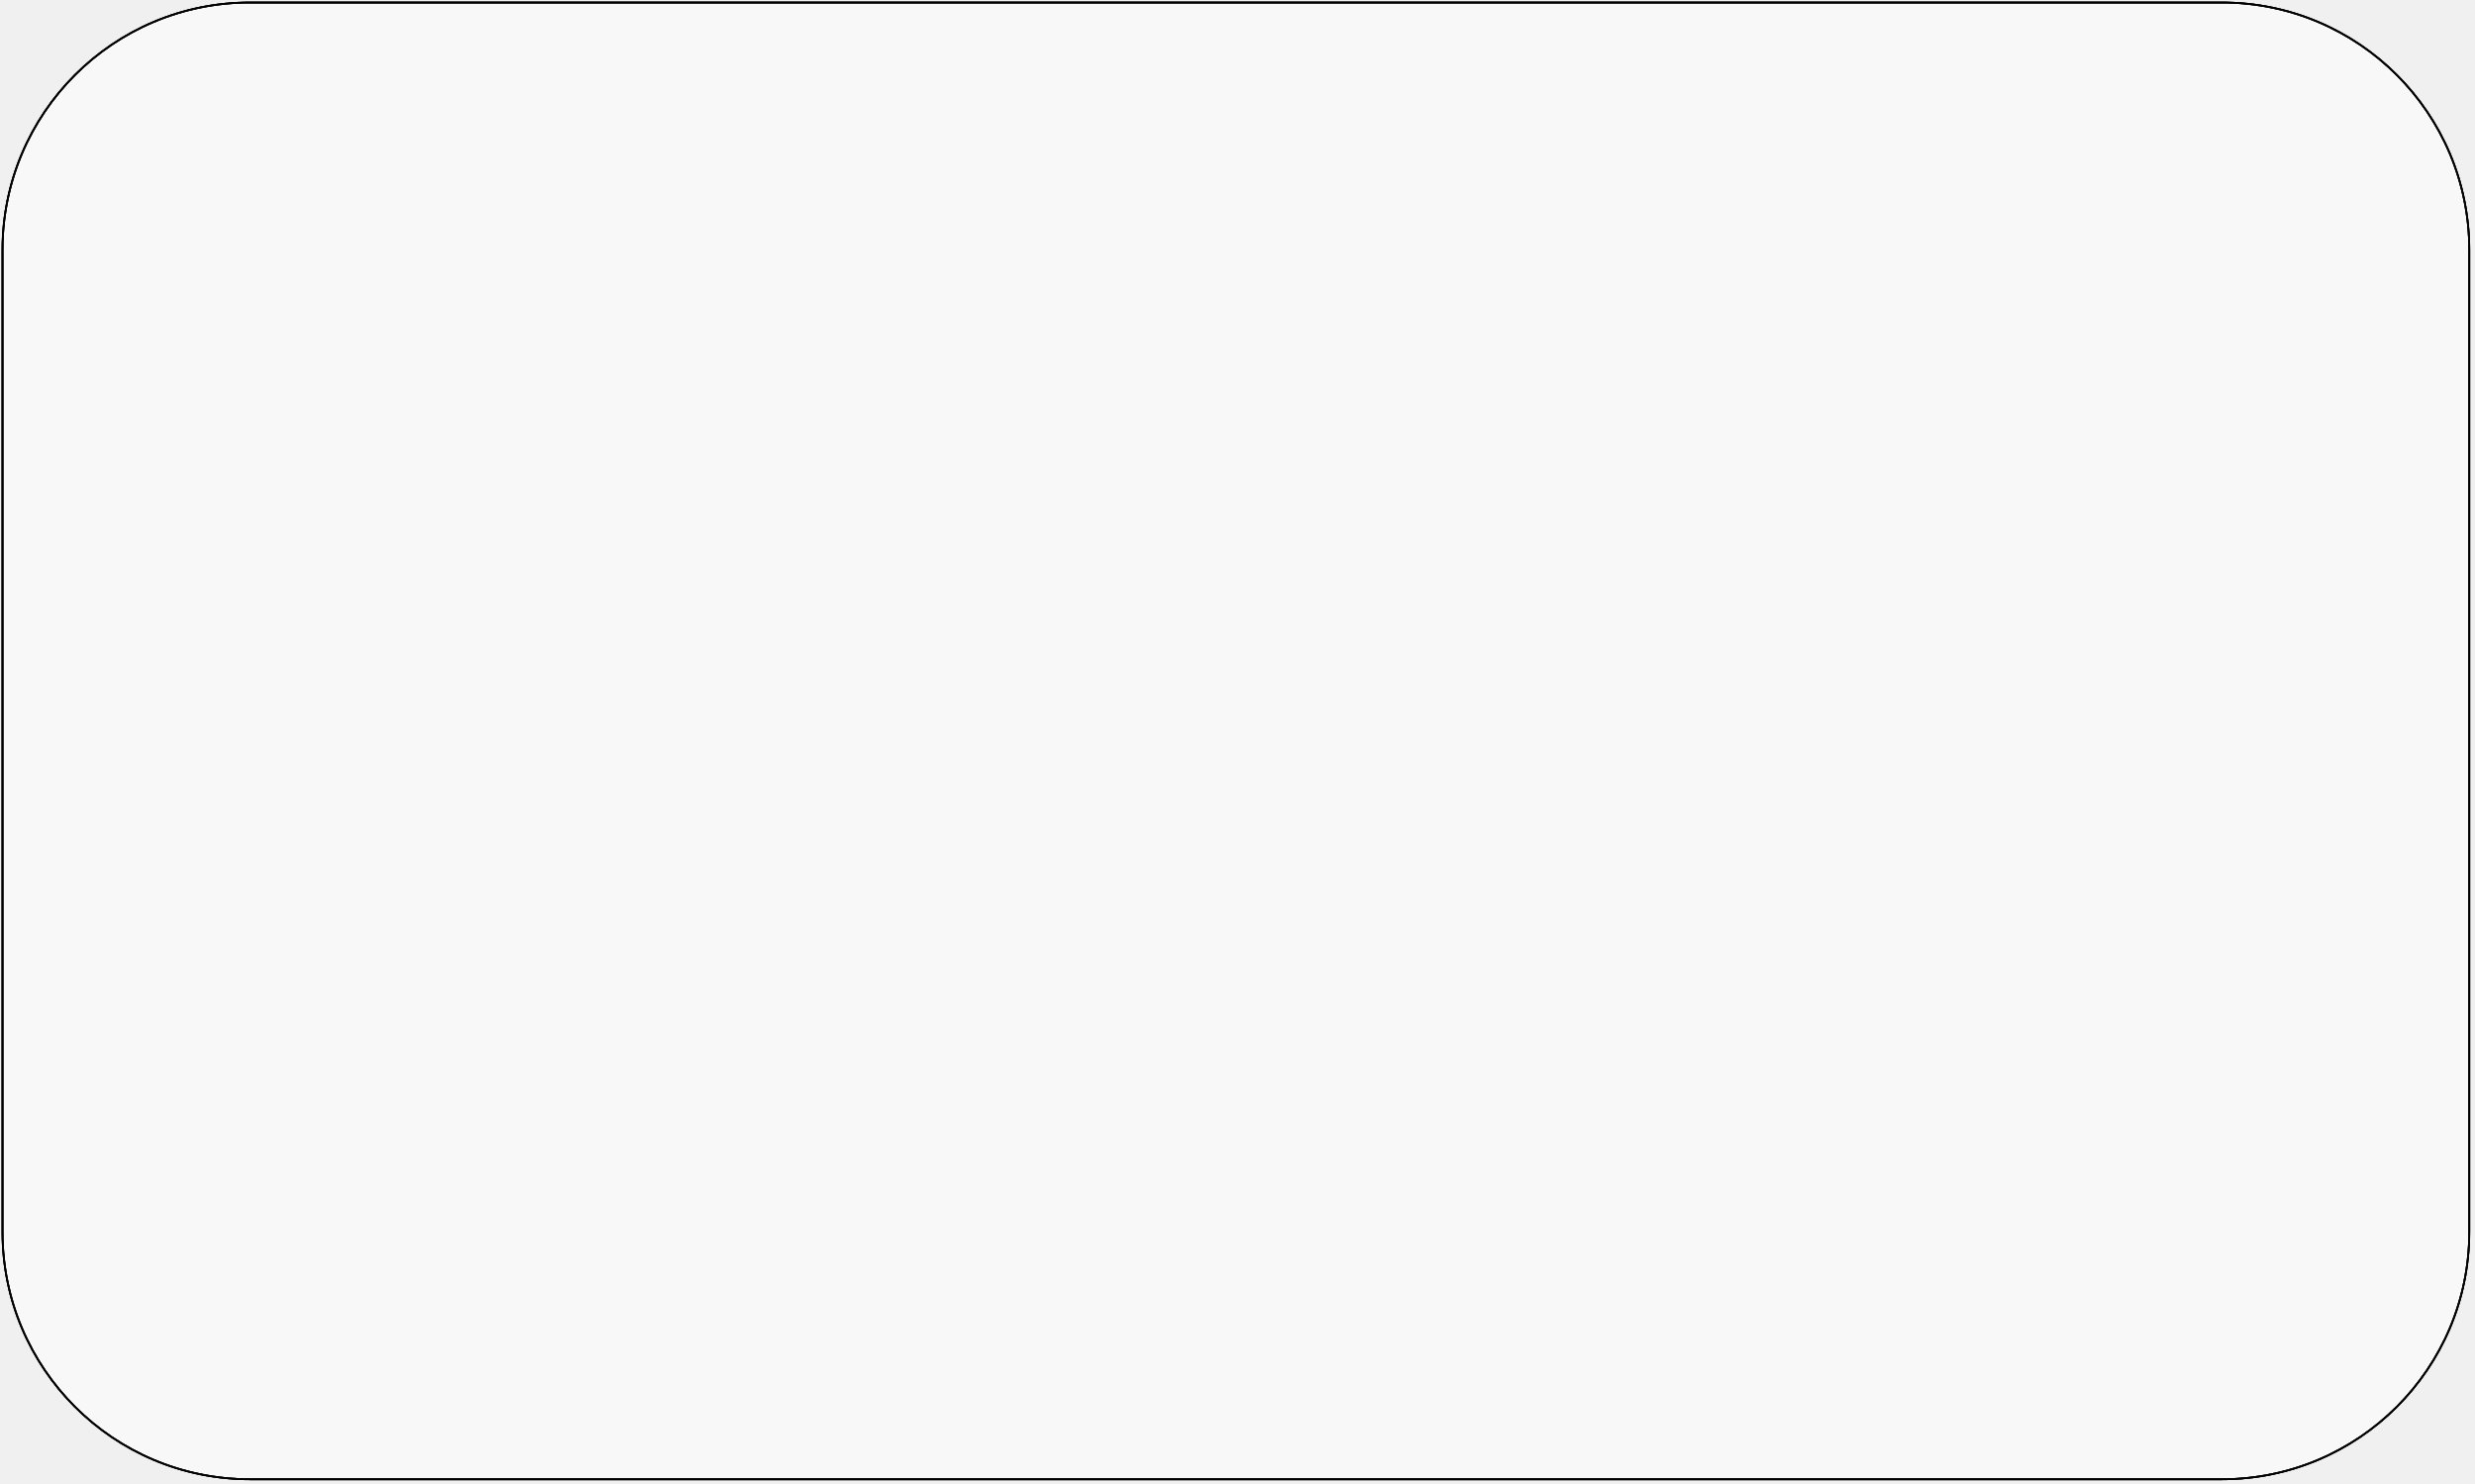
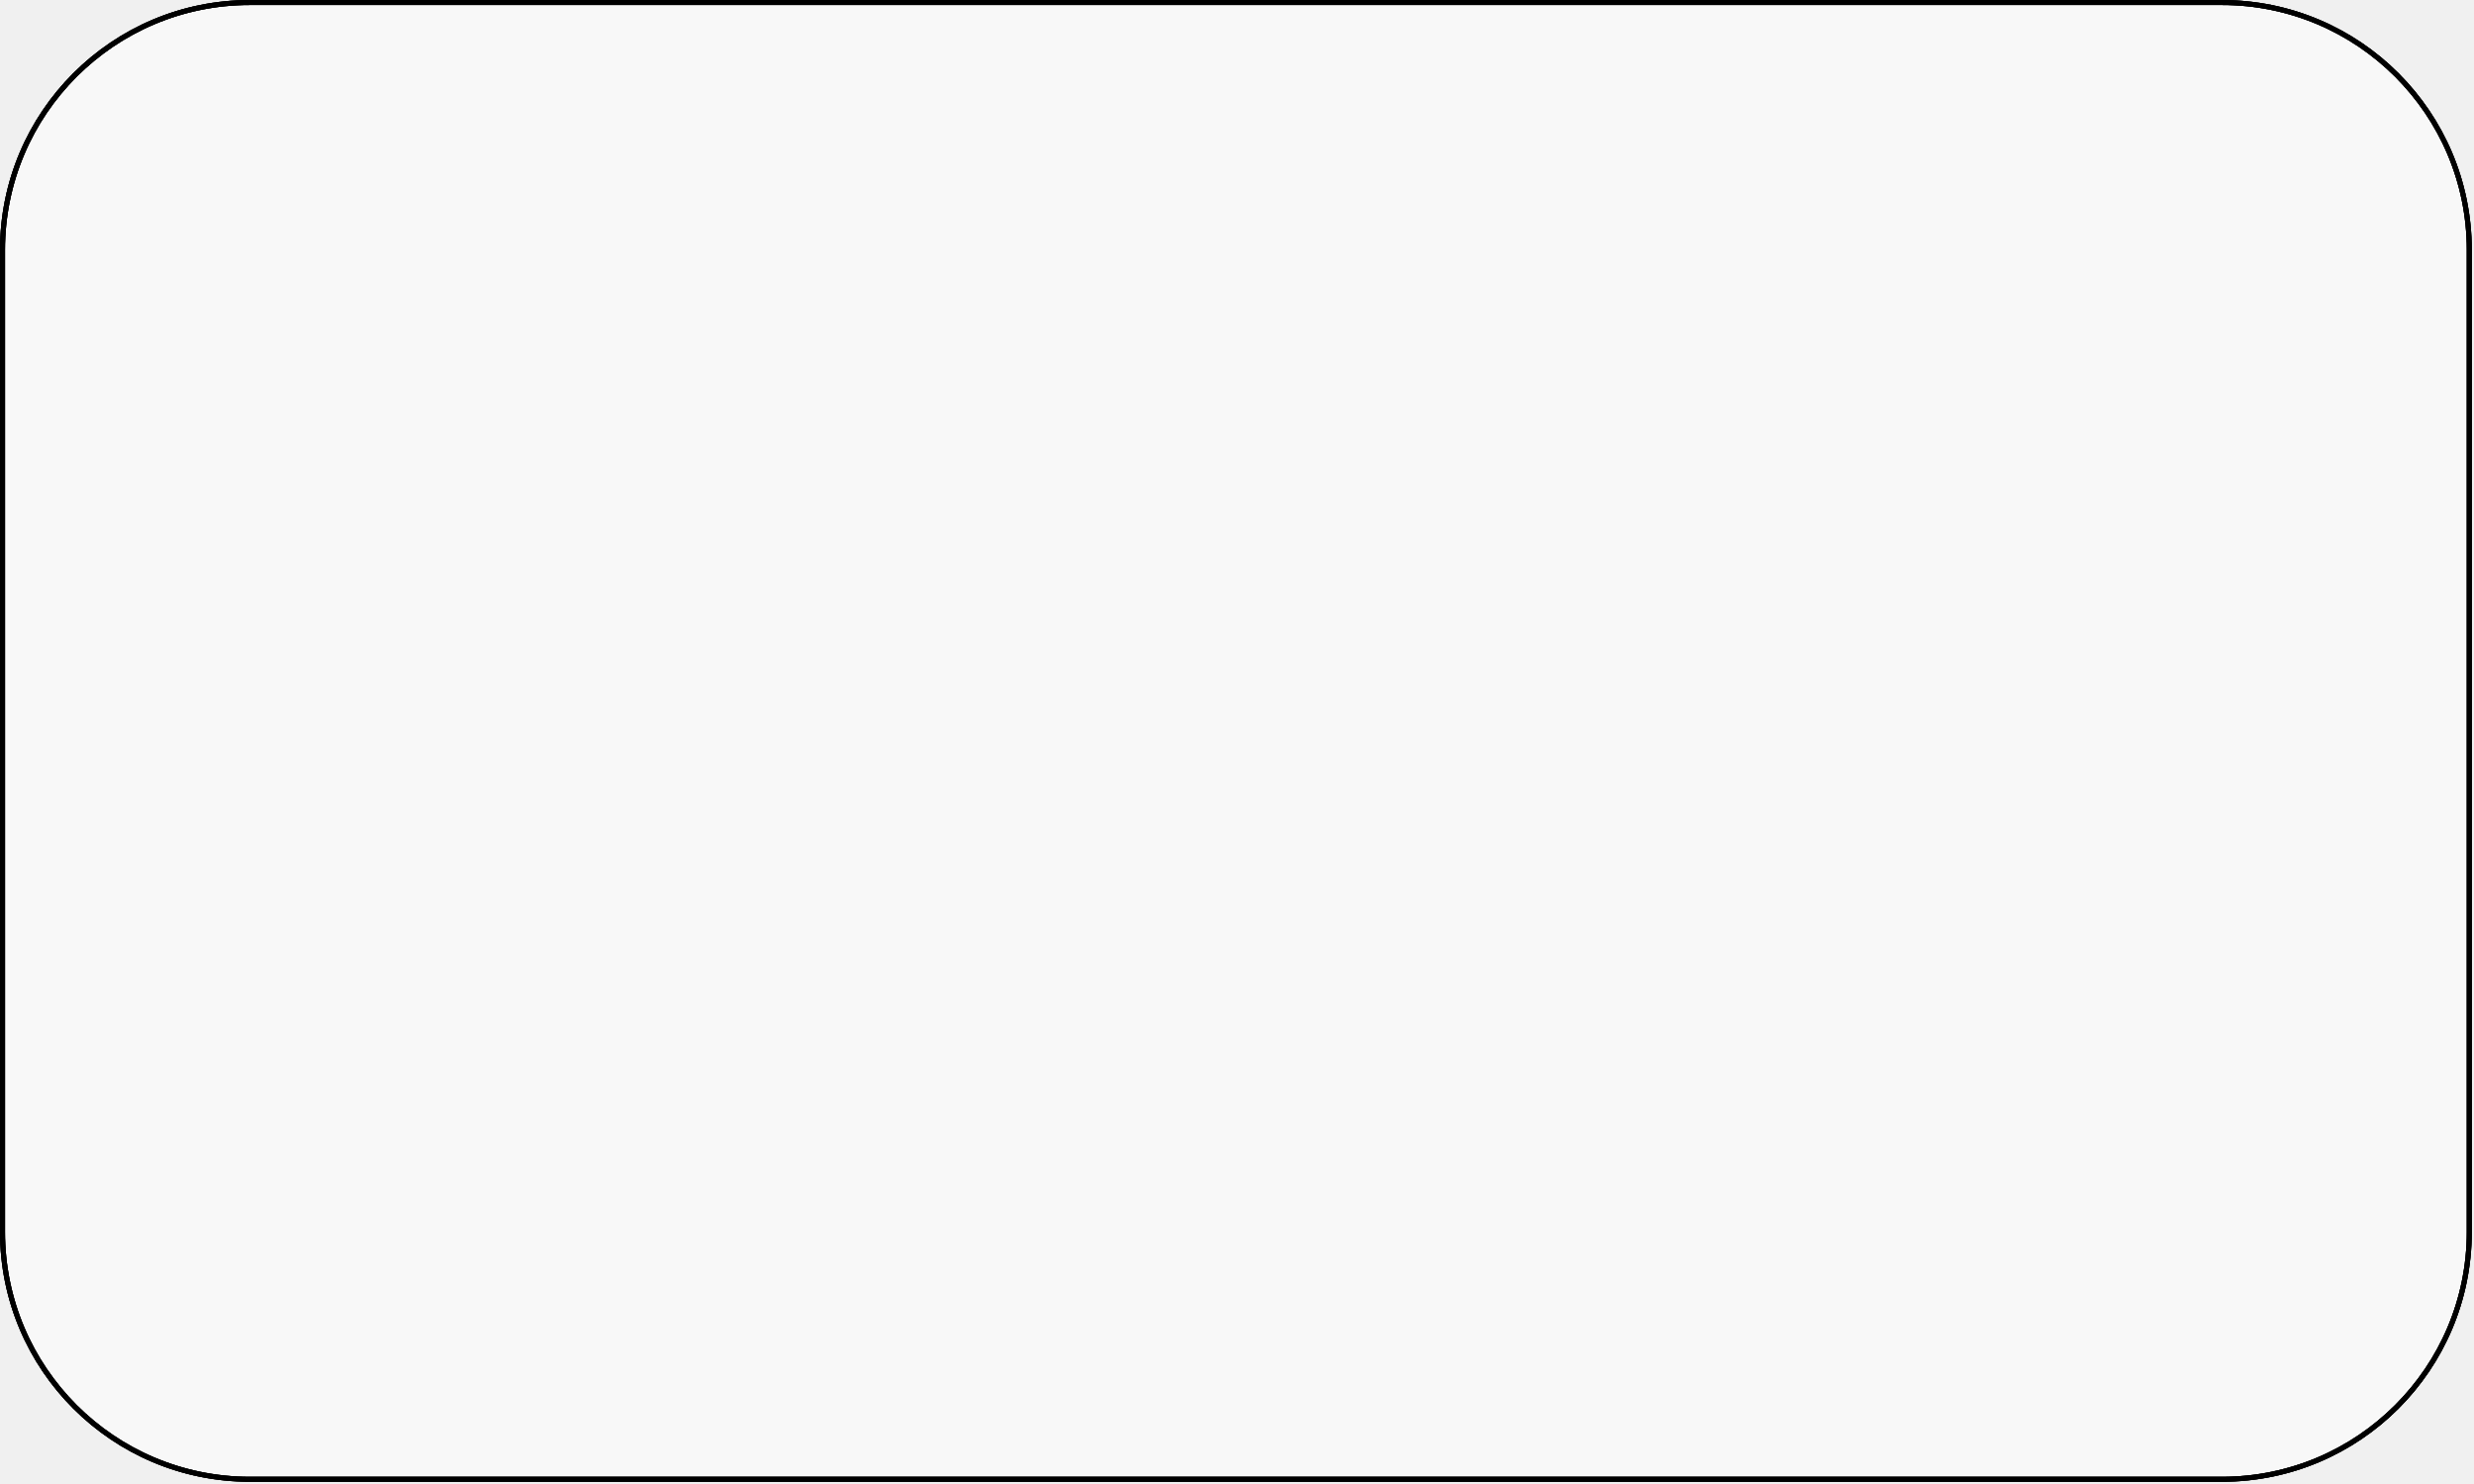
- <svg xmlns="http://www.w3.org/2000/svg" version="1.1" id="Layer_1" x="0px" y="0px" width="283.465px" height="170.078px" viewBox="0 0 283.465 170.078" enable-background="new 0 0 283.465 170.078" xml:space="preserve">
+ <svg xmlns="http://www.w3.org/2000/svg" version="1.2" baseProfile="tiny" x="0px" y="0px" width="100mm" height="60mm" viewBox="0 0 100 60">
  <g id="board">
-     <path id="boardoutline" fill="#FFFFFF" fill-opacity="0.5" stroke="#111111" stroke-width="0.203" d="M28.635,0.288h225.94   c15.655,0,28.347,12.69,28.347,28.346v112.555c0,15.656-12.691,28.347-28.347,28.347H28.635c-15.655,0-28.347-12.69-28.347-28.347   V28.634C0.288,12.979,12.979,0.288,28.635,0.288z" />
+     <rect id="boardoutline" stroke-width="0.203" stroke="#111111" fill="#ffffff" x="0.102" y="0.102" rx="10" ry="10" width="99.707" height="59.707" fill-opacity="0.5" />
  </g>
  <g id="silkscreen">
-     <path fill="none" stroke="#000000" stroke-width="0.203" d="M28.635,0.288h225.94c15.655,0,28.347,12.69,28.347,28.346v112.555   c0,15.656-12.691,28.347-28.347,28.347H28.635c-15.655,0-28.347-12.69-28.347-28.347V28.634   C0.288,12.979,12.979,0.288,28.635,0.288z" />
+     <rect fill="none" stroke="#000000" stroke-width="0.203" x="0.102" y="0.102" rx="10" ry="10" width="99.707" height="59.707" />
  </g>
  <g id="silkscreen0">
-     <path fill="none" stroke="#000000" stroke-width="0.203" d="M28.635,0.288h225.94c15.655,0,28.347,12.69,28.347,28.346v112.555   c0,15.656-12.691,28.347-28.347,28.347H28.635c-15.655,0-28.347-12.69-28.347-28.347V28.634   C0.288,12.979,12.979,0.288,28.635,0.288z" />
+     <rect fill="none" stroke="#000000" stroke-width="0.203" x="0.102" y="0.102" rx="10" ry="10" width="99.707" height="59.707" />
  </g>
</svg>
